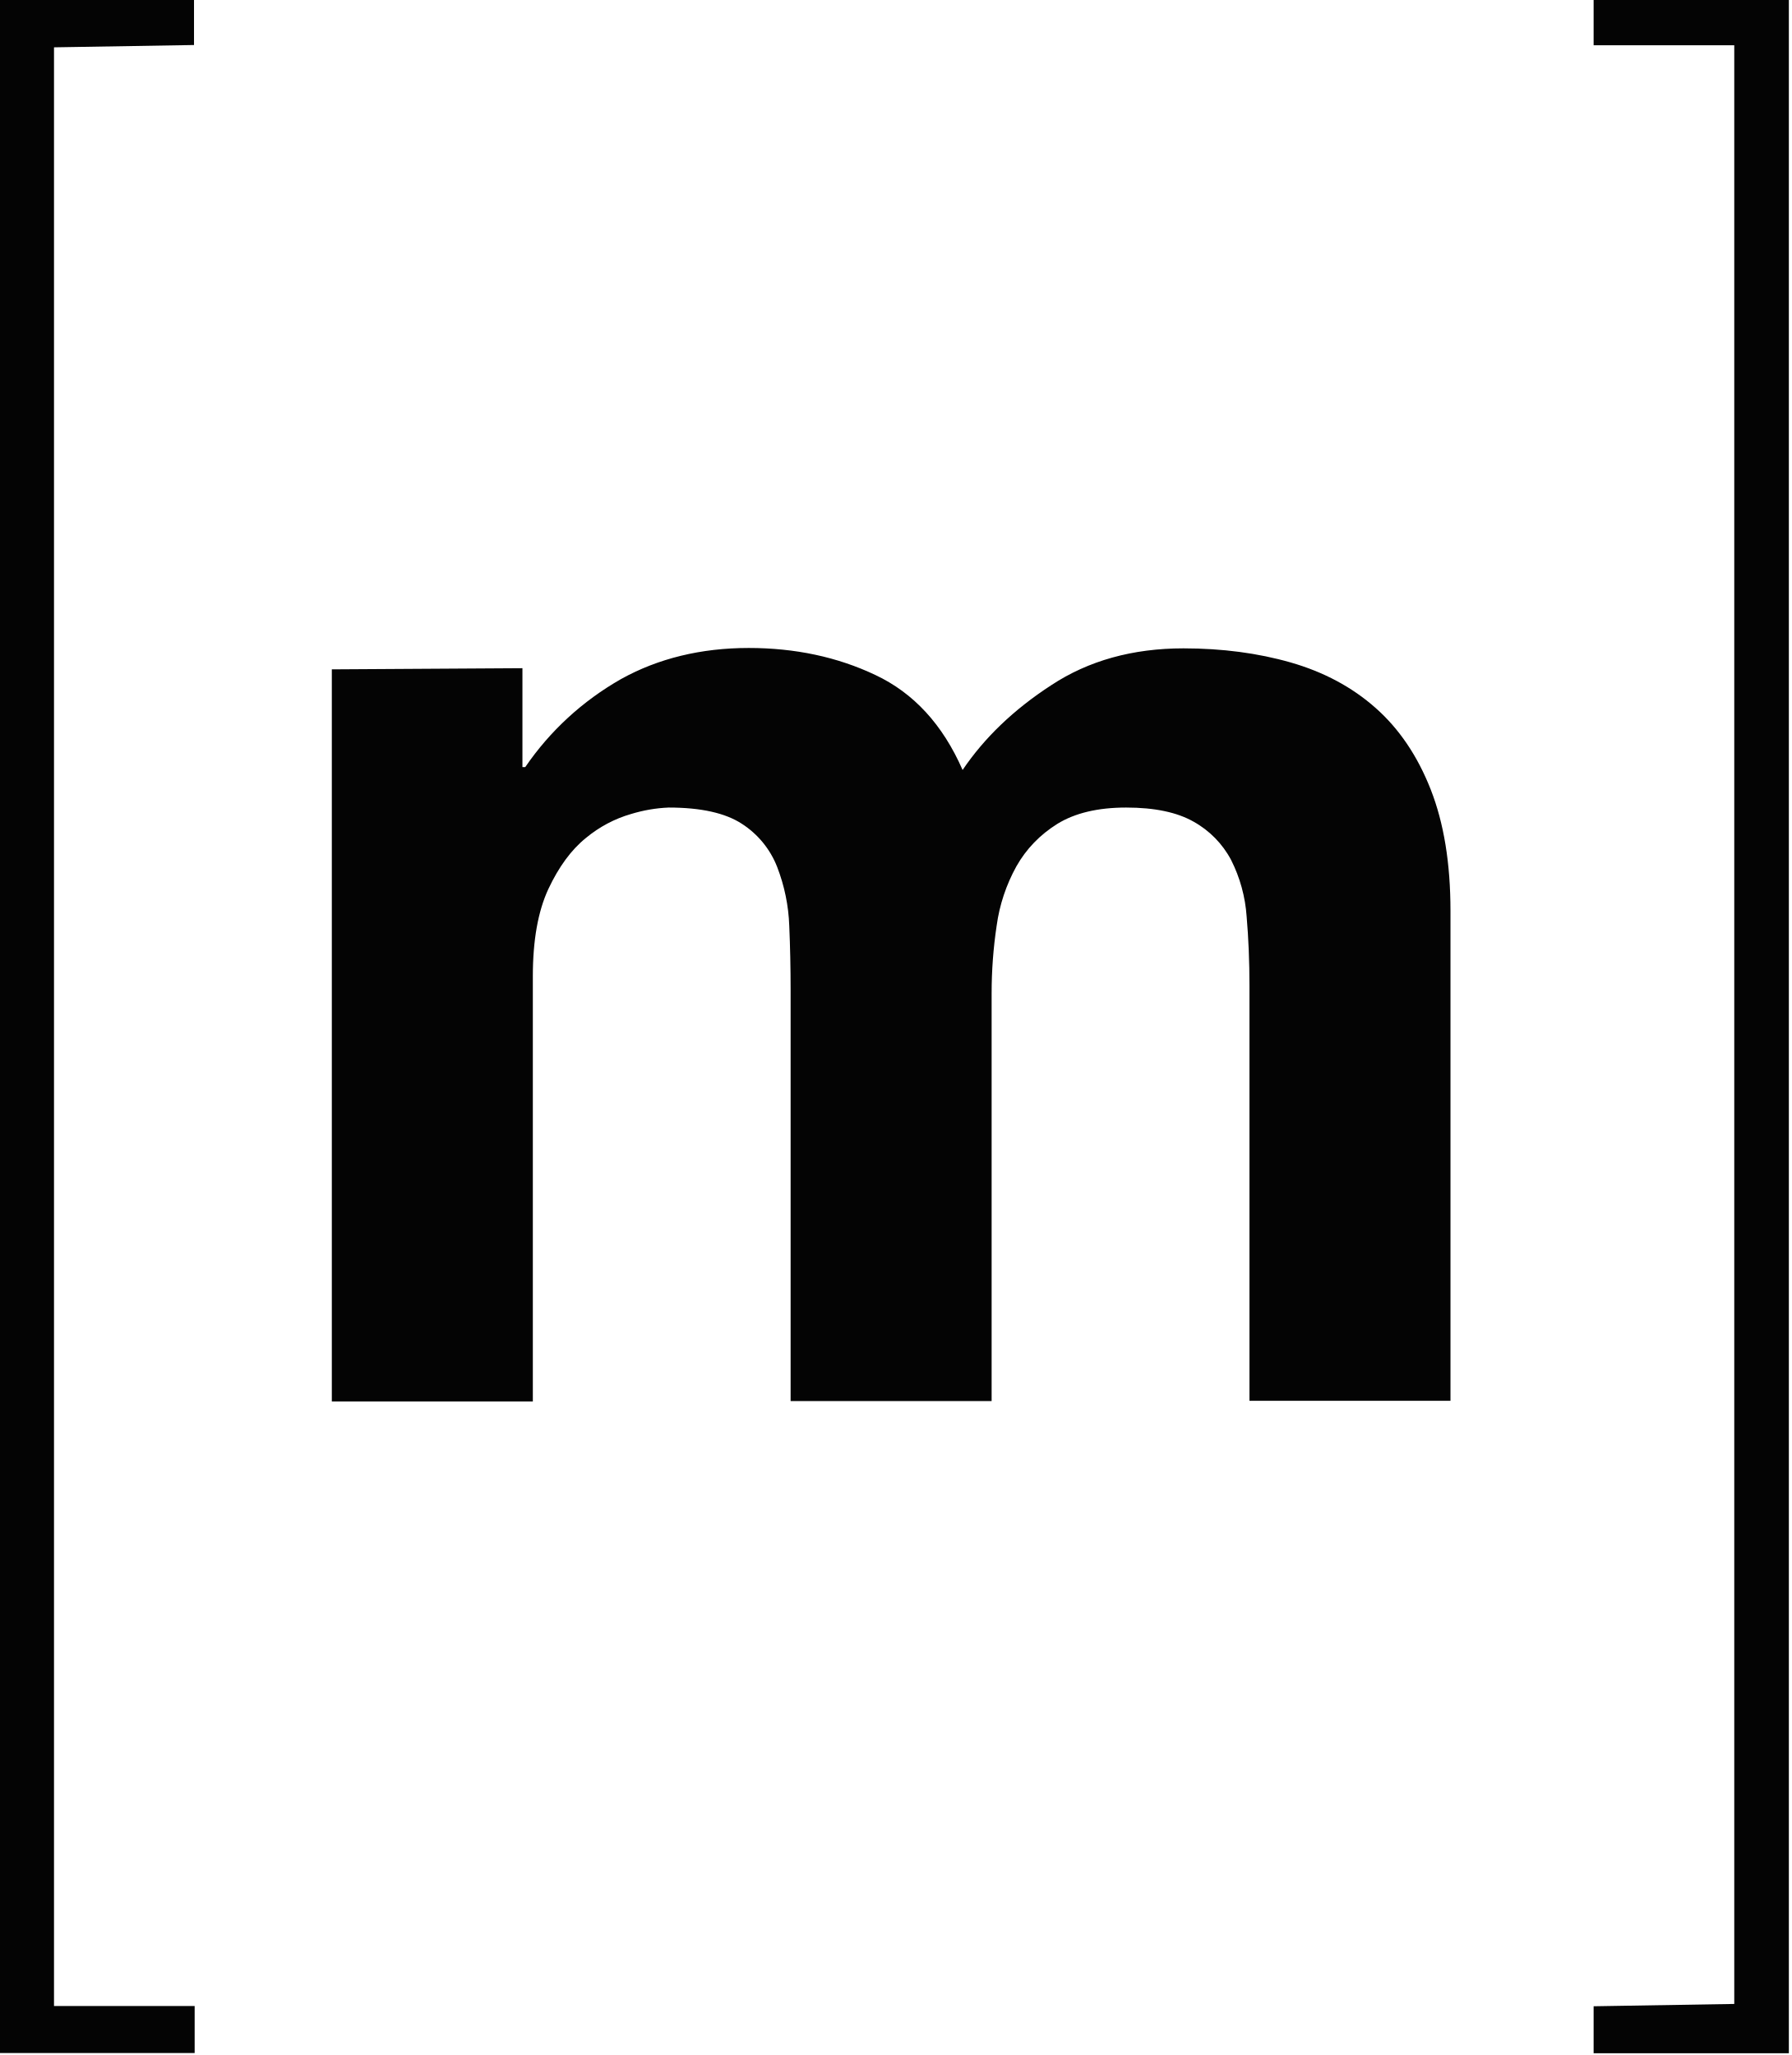
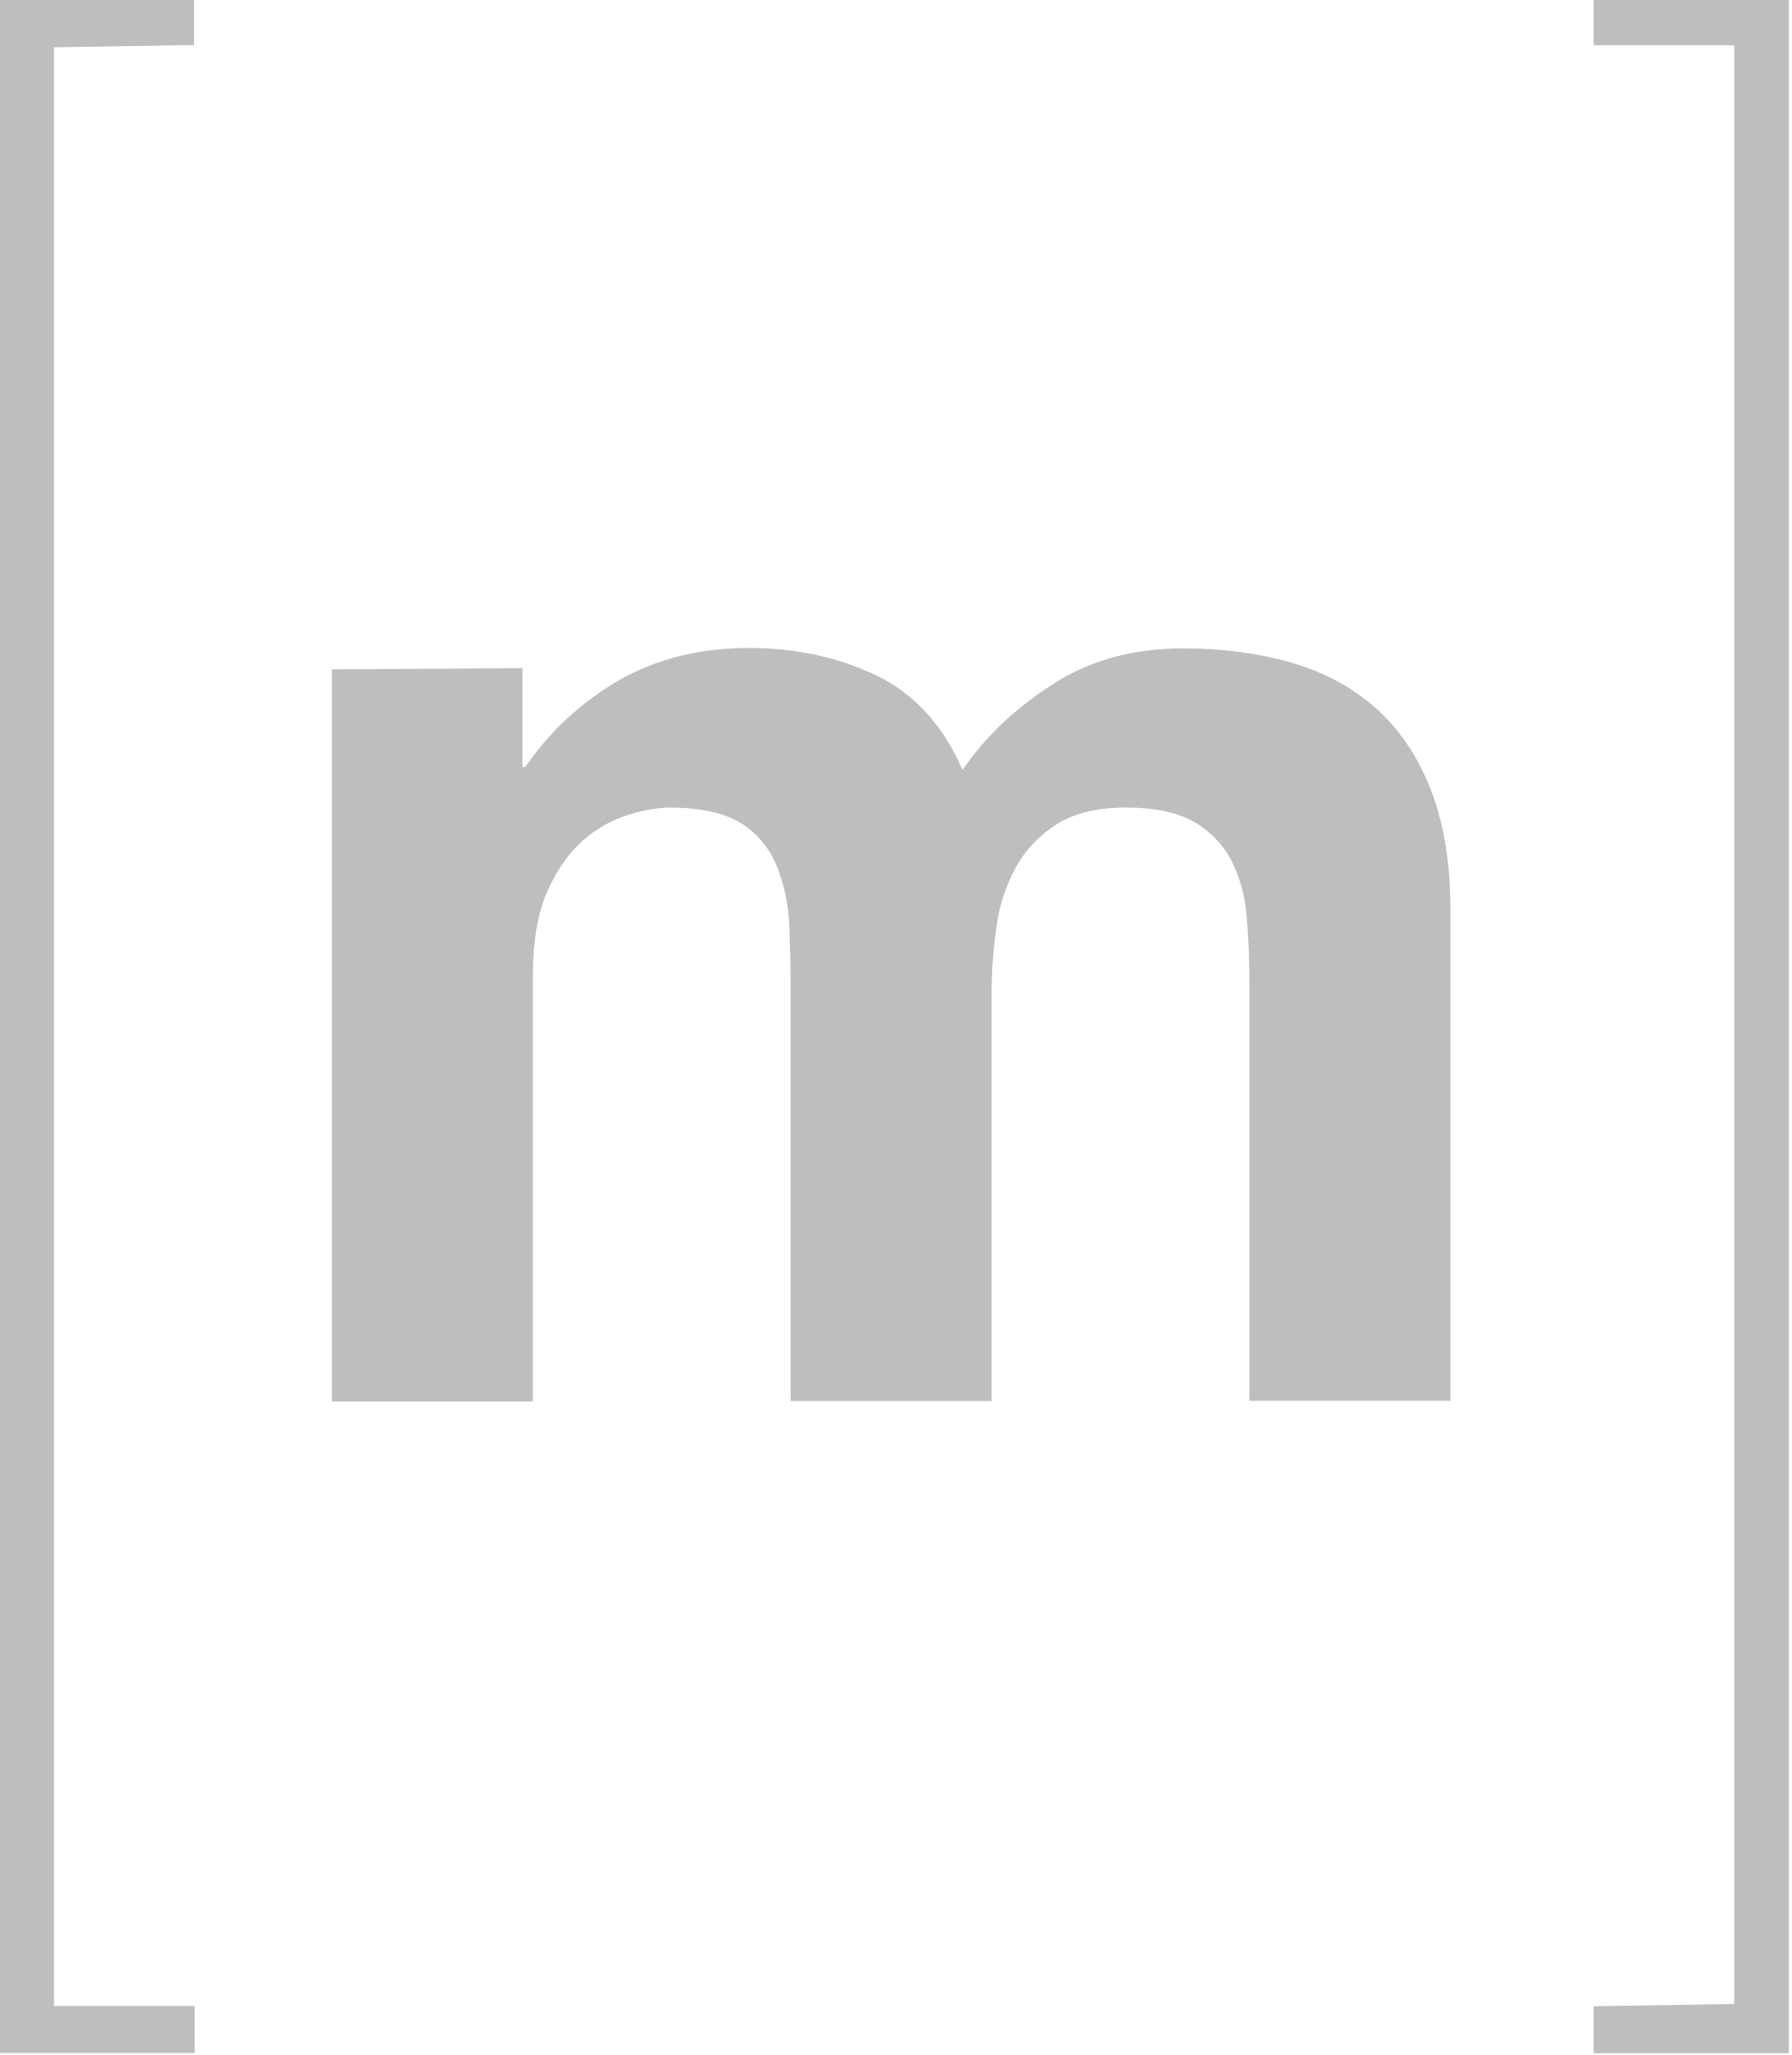
<svg xmlns="http://www.w3.org/2000/svg" version="1.1" viewBox="0 0 27.9 32">
-   <g transform="translate(-.095 .005)" fill="#040404">
+   <g transform="translate(-.095 .005)" fill="#bebebe">
    <path d="m27.1 31.2v-30.5h-2.19v-0.732h3.04v32h-3.04v-0.732z" />
    <path d="m8.23 10.4v1.54h0.044c0.385-0.564 0.893-1.03 1.49-1.37 0.58-0.323 1.25-0.485 1.99-0.485 0.72 0 1.38 0.14 1.97 0.42 0.595 0.279 1.05 0.771 1.36 1.48 0.338-0.5 0.796-0.941 1.38-1.32 0.58-0.383 1.27-0.574 2.06-0.574 0.602 0 1.16 0.074 1.67 0.22 0.514 0.148 0.954 0.383 1.32 0.707 0.366 0.323 0.653 0.746 0.859 1.27 0.205 0.522 0.308 1.15 0.308 1.89v7.63h-3.13v-6.46c0-0.383-0.015-0.743-0.044-1.08-0.021-0.307-0.103-0.607-0.242-0.882-0.133-0.251-0.336-0.458-0.584-0.596-0.257-0.146-0.606-0.22-1.05-0.22-0.44 0-0.796 0.085-1.07 0.253-0.272 0.17-0.485 0.39-0.639 0.662-0.159 0.287-0.264 0.602-0.308 0.927-0.052 0.347-0.078 0.697-0.078 1.05v6.35h-3.13v-6.4c0-0.338-7e-3 -0.673-0.021-1-0.011-0.314-0.075-0.623-0.188-0.916-0.108-0.277-0.3-0.512-0.55-0.673-0.258-0.168-0.636-0.253-1.14-0.253-0.198 0.008-0.394 0.042-0.584 0.1-0.258 0.074-0.498 0.202-0.705 0.374-0.228 0.184-0.422 0.449-0.584 0.794-0.161 0.346-0.242 0.798-0.242 1.36v6.62h-3.13v-11.4z" />
    <path d="m0.936 0.732v30.5h2.19v0.732h-3.04v-32h3.03v0.732z" />
  </g>
</svg>
